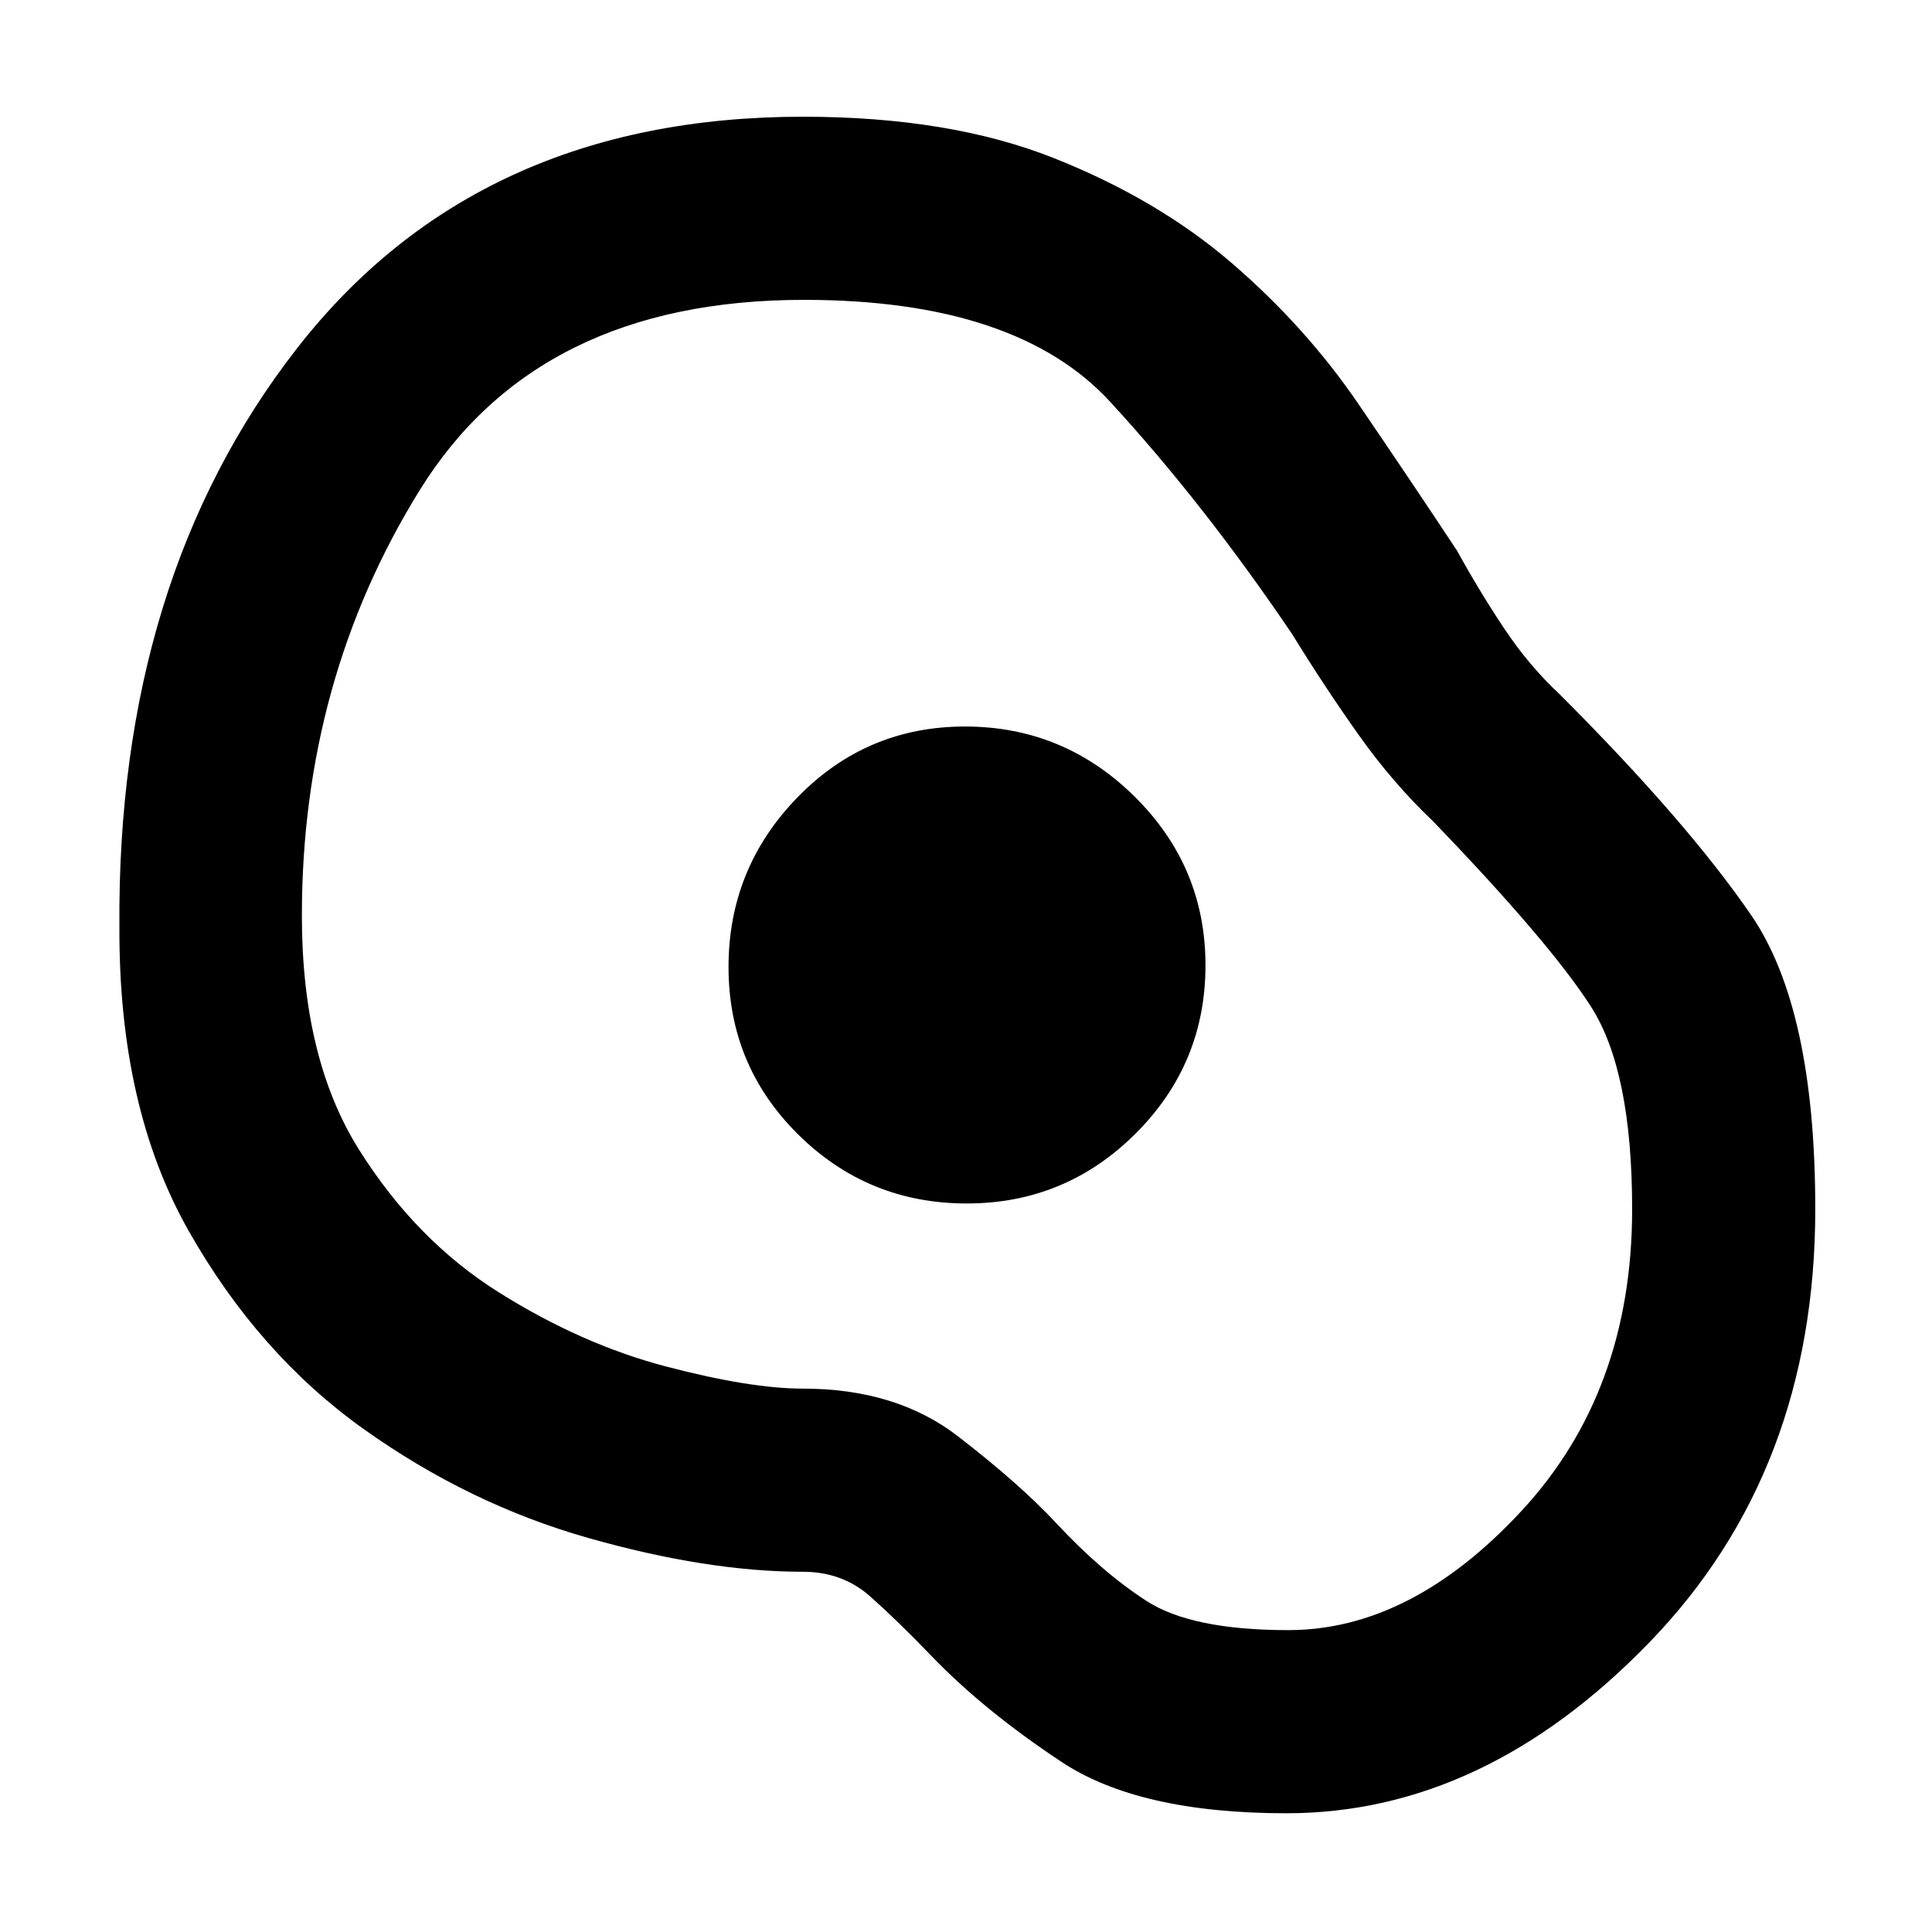
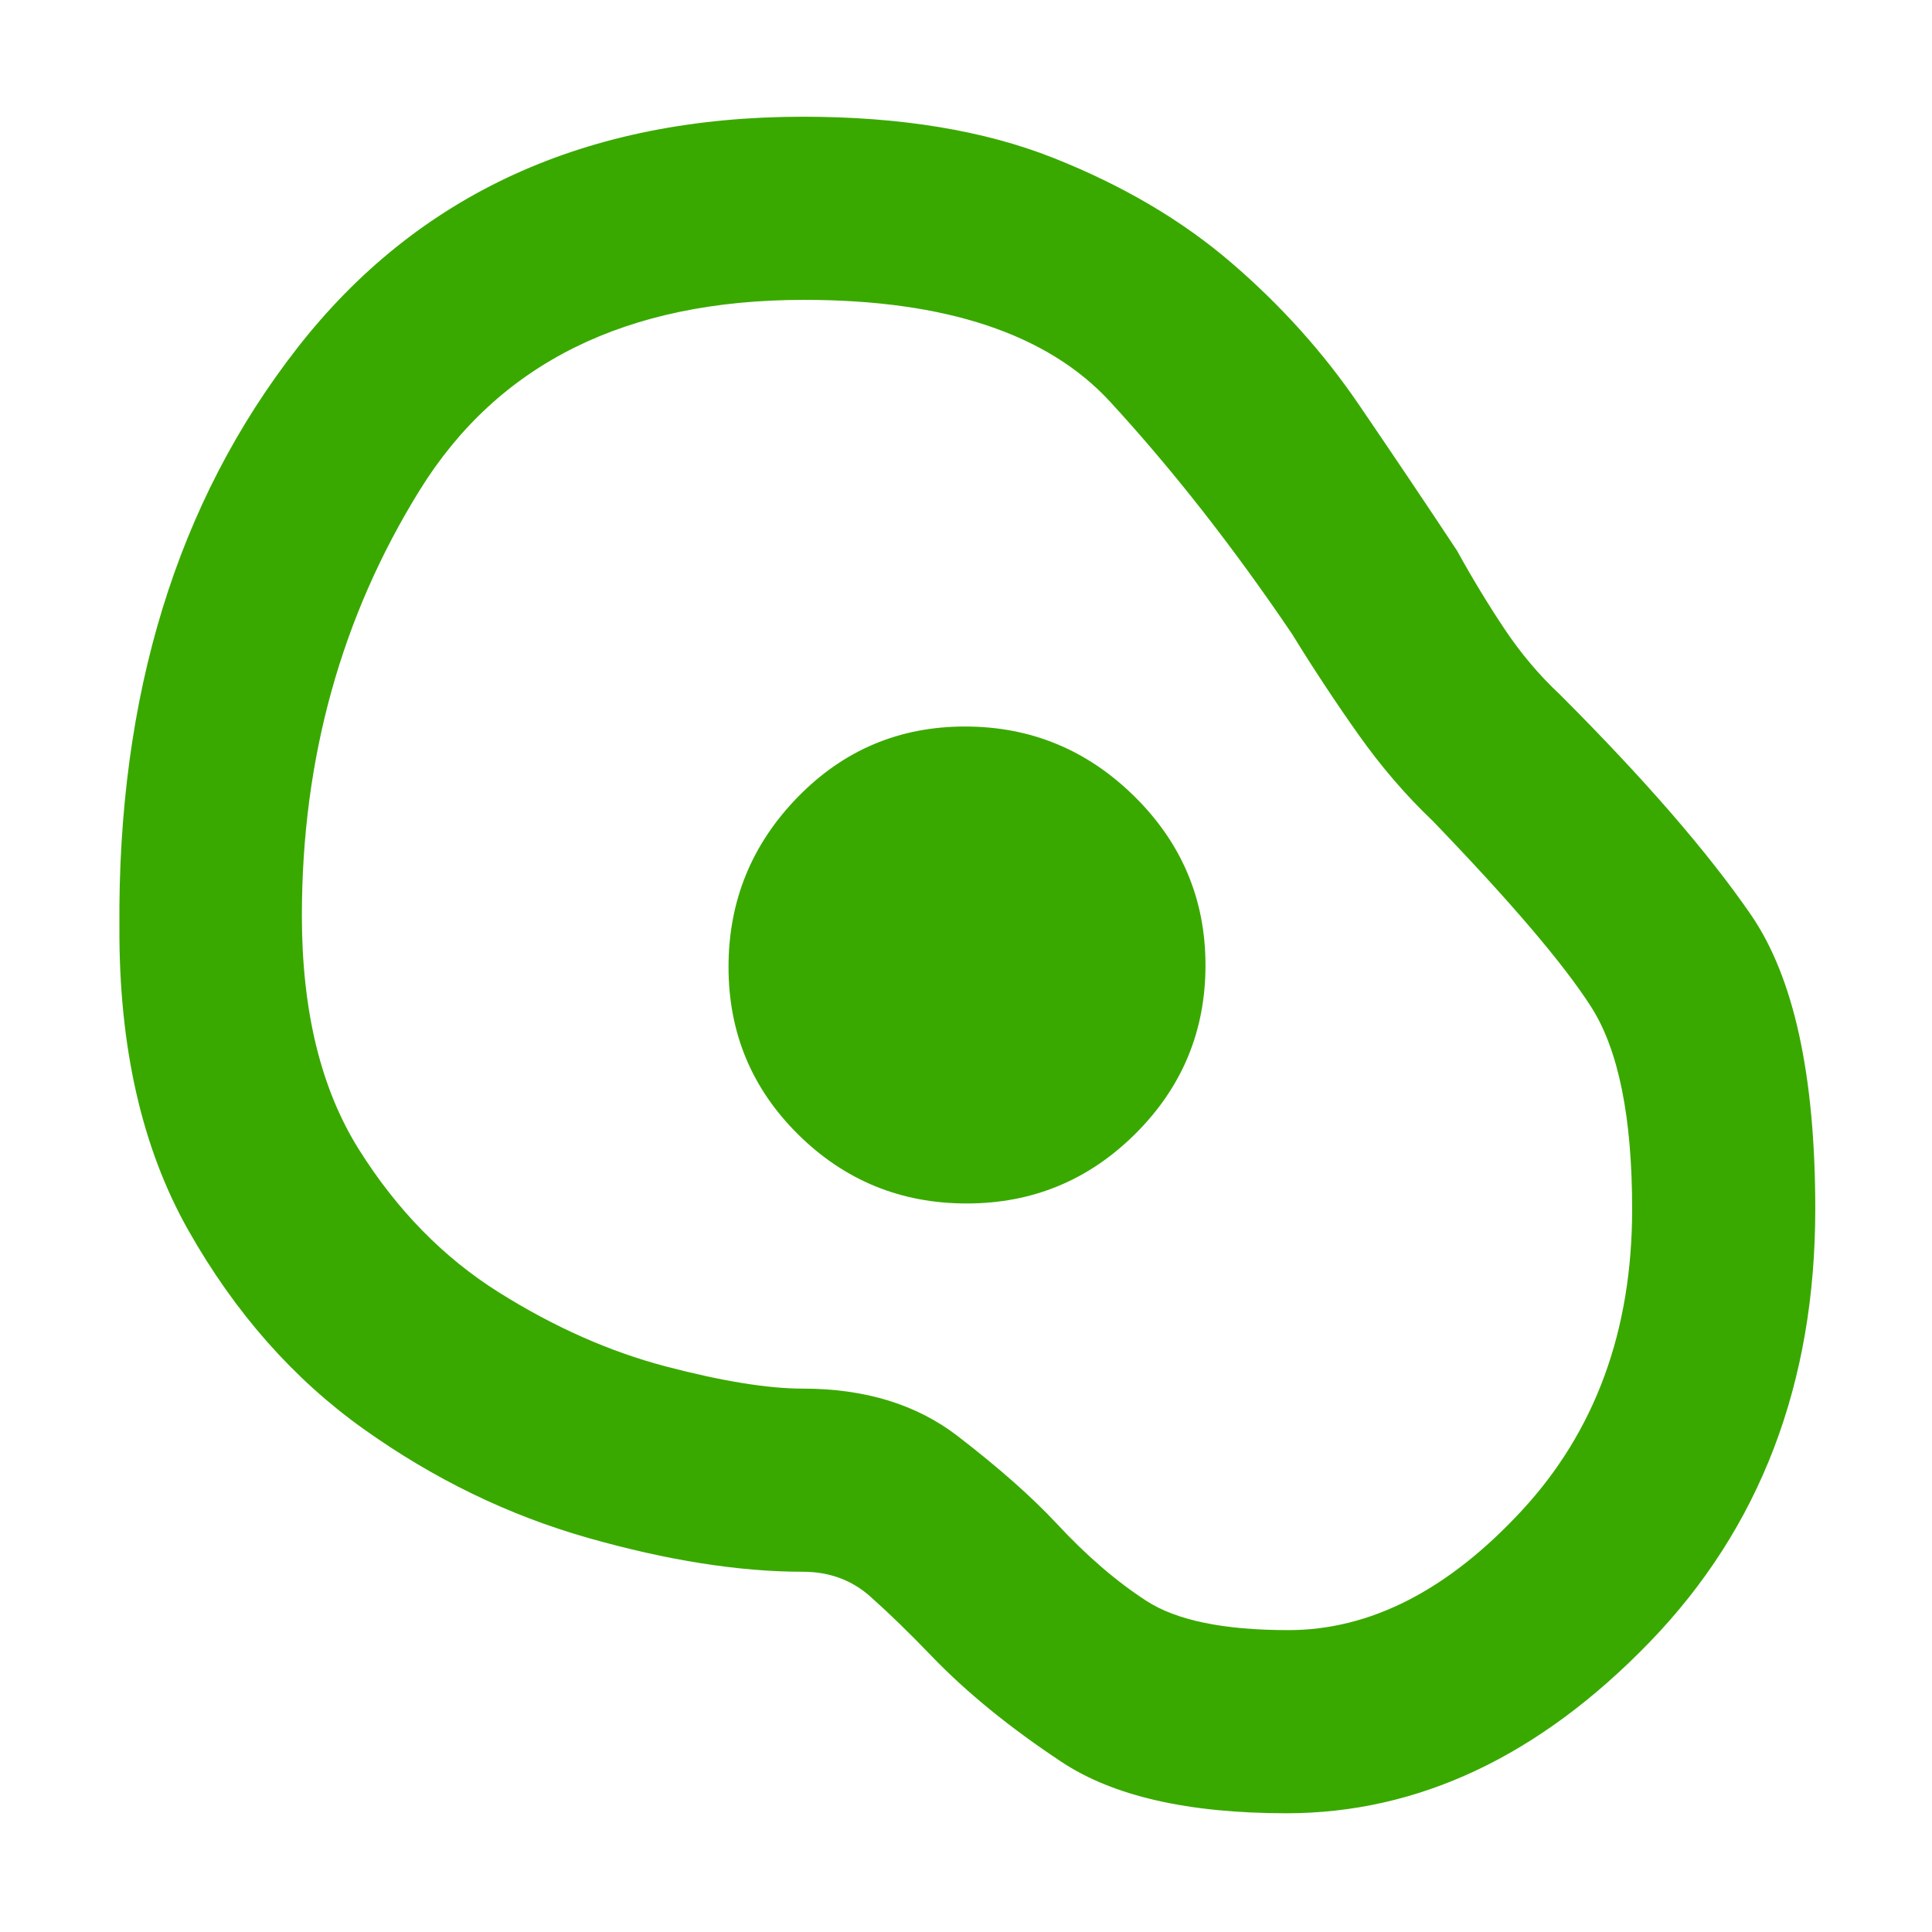
- <svg xmlns="http://www.w3.org/2000/svg" height="48" viewBox="0 -960 960 960" width="48">
+ <svg xmlns="http://www.w3.org/2000/svg" fill="#39A900" height="48" viewBox="0 -960 960 960" width="48">
  <path d="M639.225-59Q566-59 527.5-84.5T463-137q-16.722-17.4-30.555-29.7Q418.613-179 399-179q-47.559 0-106.798-16.825-59.239-16.826-111.561-54.136-52.321-37.31-87.009-98.627-34.687-61.318-34.299-150.752Q58-672 147.657-787 237.315-902 399-902q72.817 0 124.5 20.5 51.683 20.5 88.5 52.179 36.817 31.679 63.063 70.159 26.247 38.48 48.937 72.798 11 19.987 23.368 38.569 12.369 18.582 27.767 32.93Q838-552 870-505.493q32 46.506 32 146.259 0 130.09-82.272 215.162T639.225-59Zm.92-91q60.999 0 115.927-59.284Q811-268.569 811-359.157q0-68.718-20.406-100.583Q770.188-491.605 712-552q-20-19-37-43t-33-50q-43.814-64.752-90.384-115.376Q505.046-811 399.501-811q-132.318 0-190.91 94.5Q150-622 150-505q0 71 28.316 116.133 28.316 45.134 69.5 71Q289-292 330.952-281q41.953 11 68.048 11 46.248 0 76.886 23.6Q506.524-222.8 525-203q22.289 24 44.685 38.5t70.46 14.5ZM480.354-362q49.032 0 83.839-34.661Q599-431.321 599-480.354q0-49.032-35.231-83.839Q528.537-599 479.505-599t-83.269 35.231Q362-528.537 362-479.505t34.661 83.269Q431.321-362 480.354-362ZM481-480Z" />
</svg>
